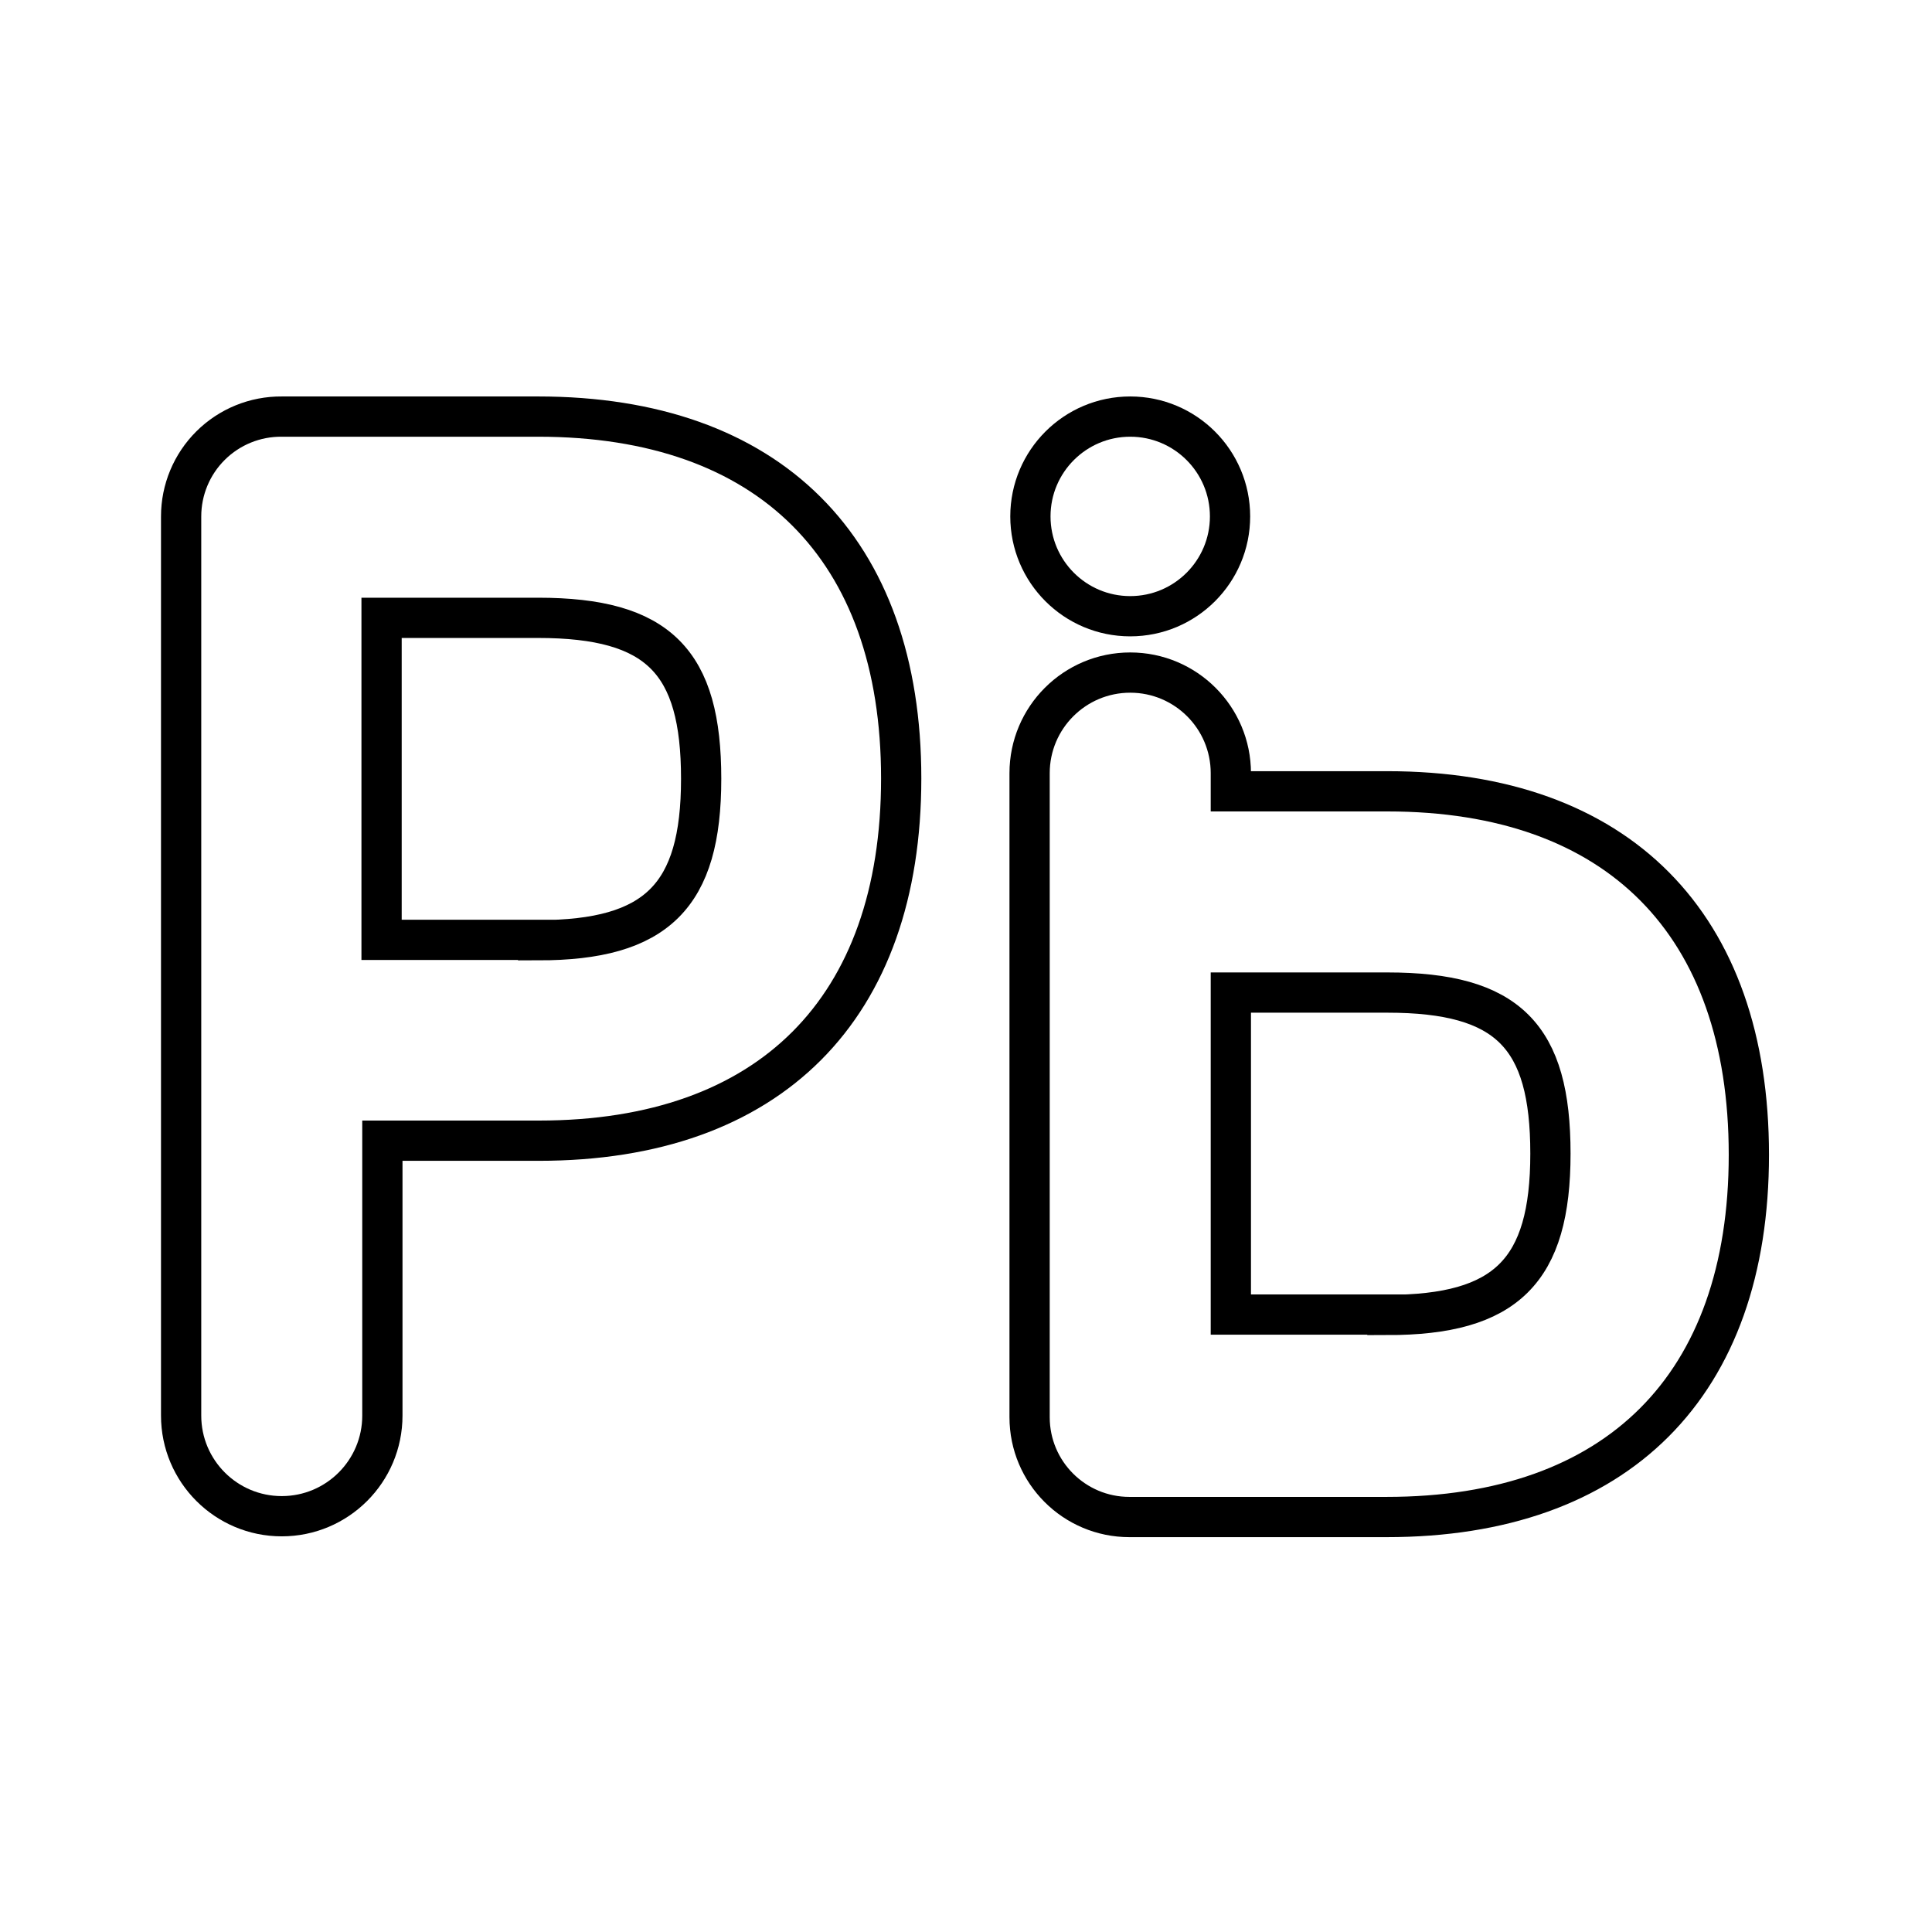
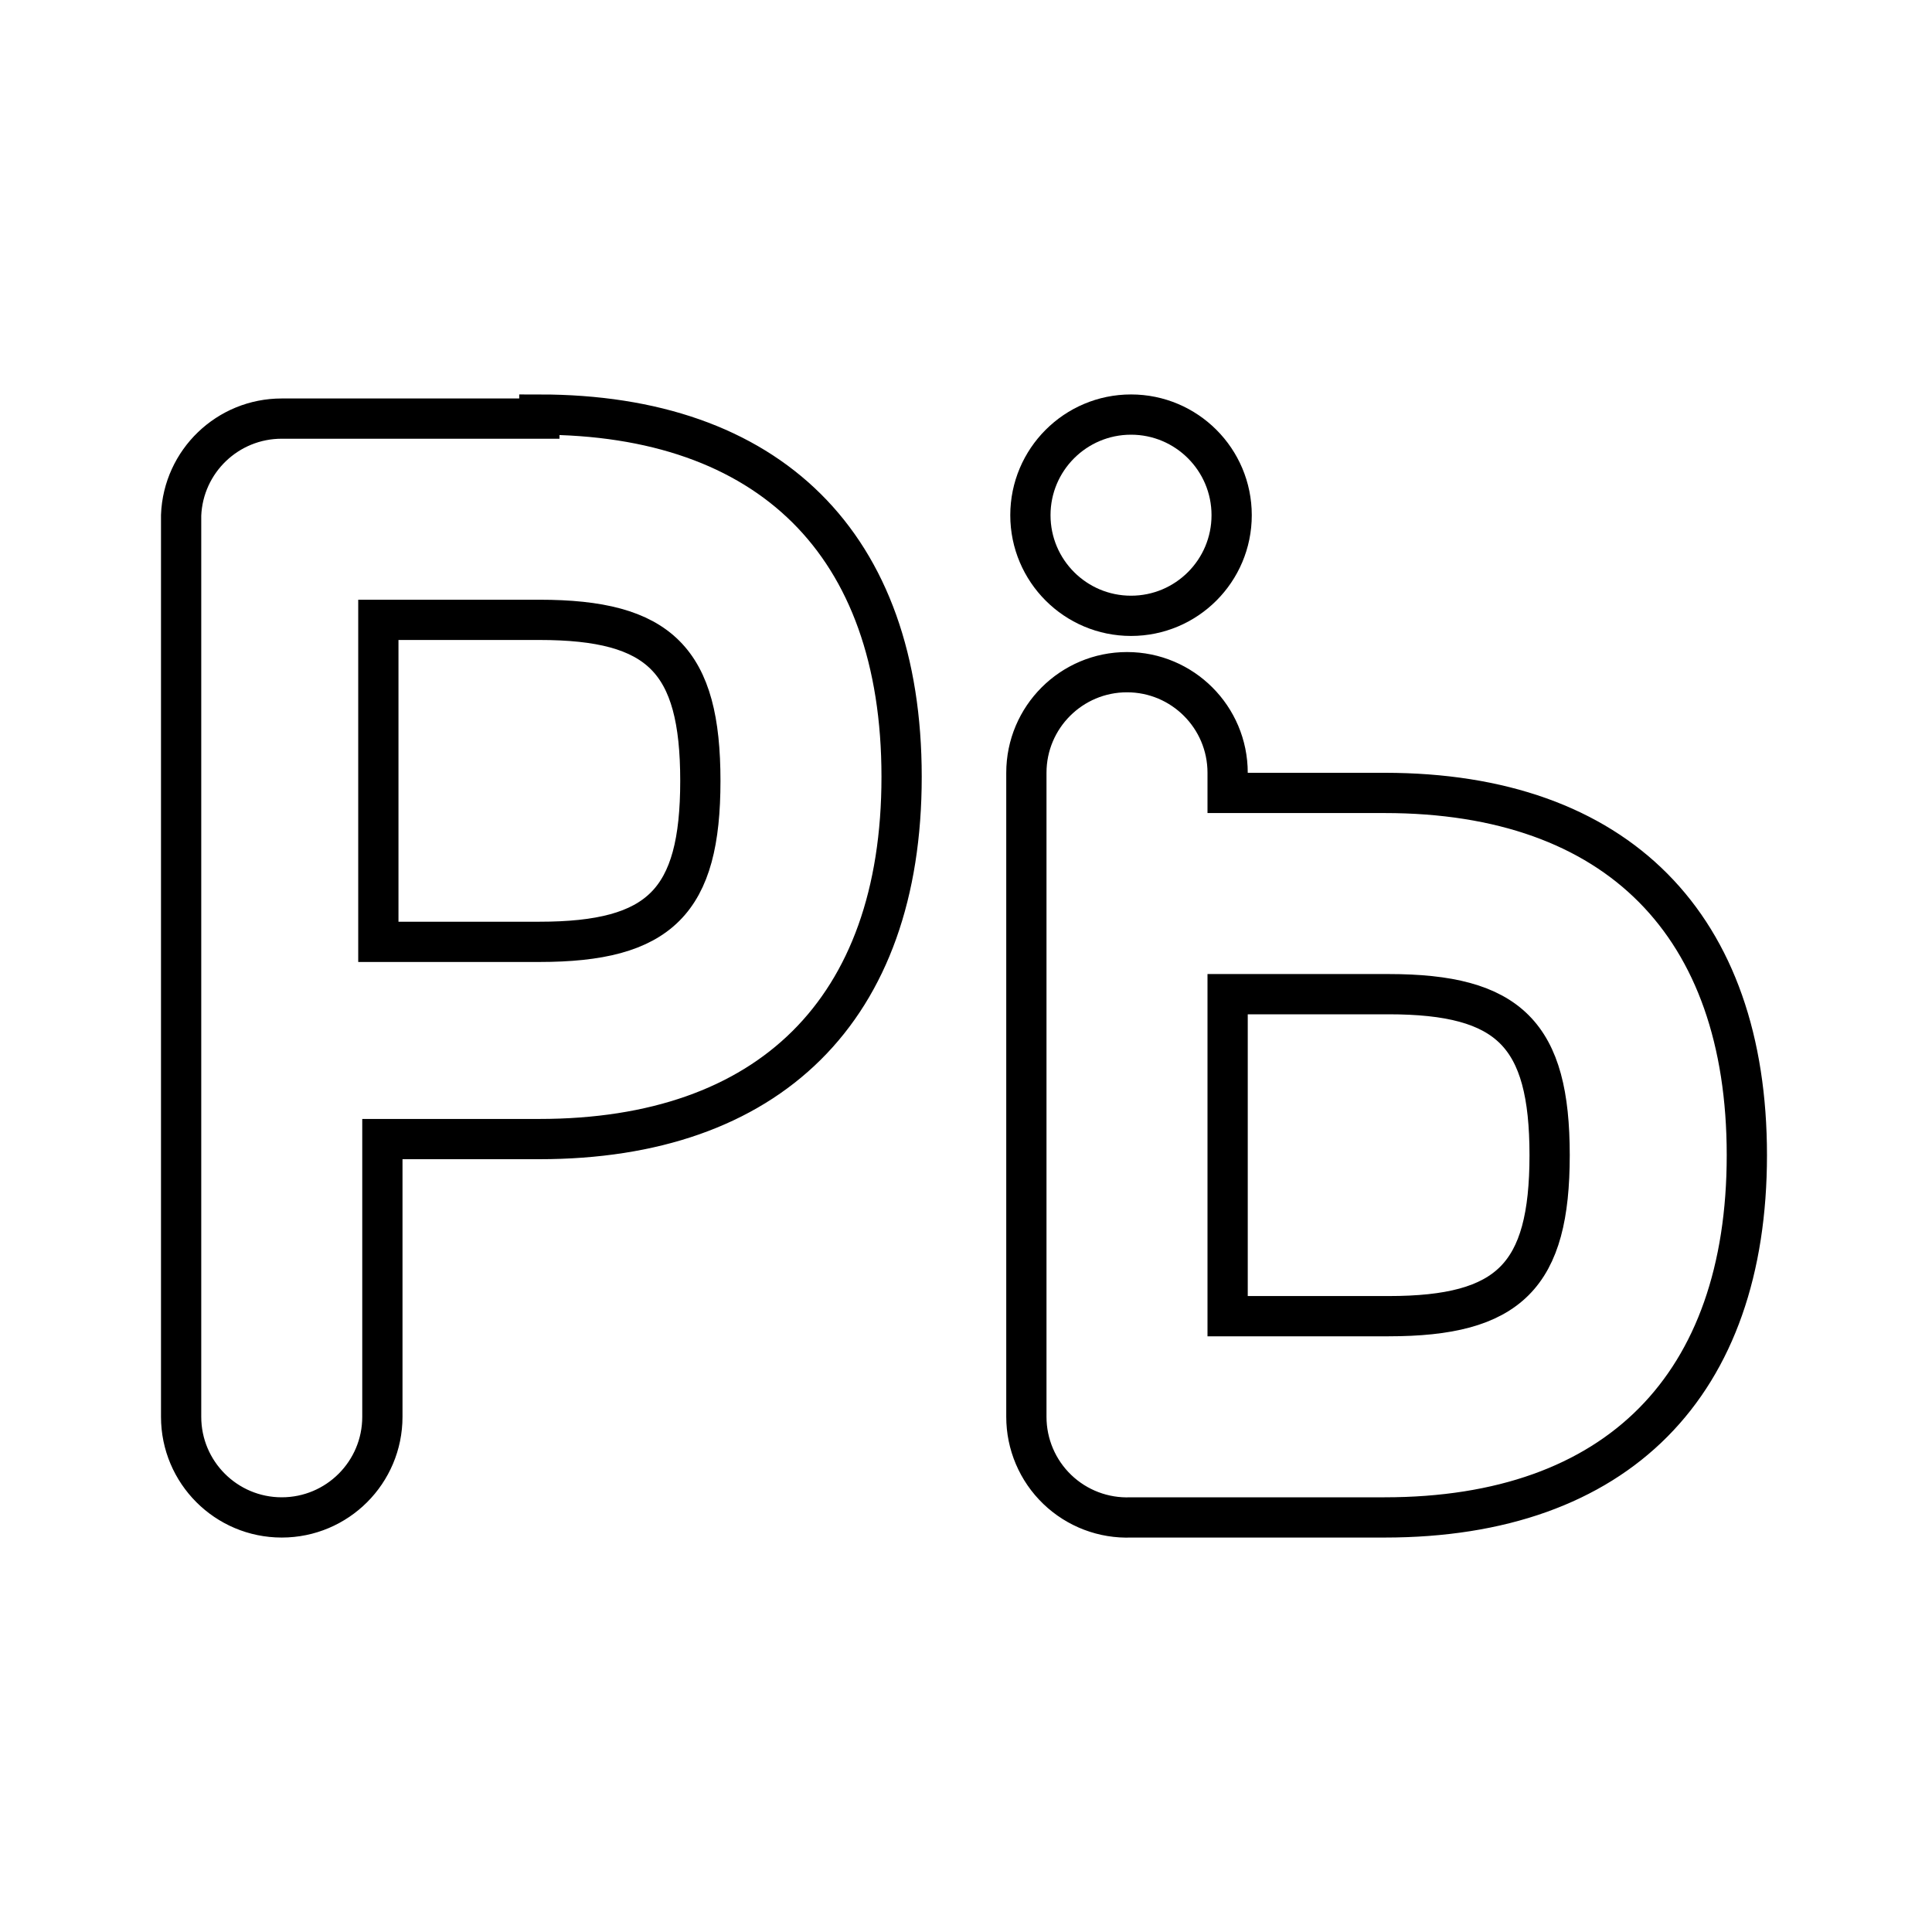
- <svg xmlns="http://www.w3.org/2000/svg" viewBox="0 0 48 48" fill="none" stroke="#000">
-   <path d="M13.37,10.35H7A2.48,2.48,0,0,0,4.5,12.83V35.17a2.5,2.5,0,0,0,5,0V28.34h3.89c5.74,0,9-3.28,9-9S19.11,10.35,13.37,10.35Zm0,13H9.48v-8h3.89c3,0,4.05,1.09,4.05,4S16.32,23.36,13.37,23.36Z" />
-   <path d="M34.47,19.66H30.58v-.45a2.5,2.5,0,0,0-5,0v16a2.48,2.48,0,0,0,2.48,2.48h6.39c5.74,0,9-3.27,9-9S40.21,19.66,34.47,19.66Zm0,13H30.58v-8h3.89c3,0,4.05,1.08,4.05,4S37.42,32.67,34.47,32.67Z" />
-   <circle cx="28.08" cy="12.83" r="2.48" />
+ <svg xmlns="http://www.w3.org/2000/svg" fill="none" stroke="#000" viewBox="0 0 48 48">
+   <path d="M13.4 10.4H7a2.5 2.5 0 0 0-2.5 2.4v22.4a2.5 2.5 0 0 0 5 0v-6.9h3.9c5.7 0 9-3.2 9-9s-3.3-9-9-9Zm0 13h-4v-8h4c3 0 4 1 4 4s-1 4-4 4Zm21.1-3.7h-4v-.5a2.5 2.5 0 0 0-5 0v16a2.5 2.5 0 0 0 2.6 2.5h6.3c5.8 0 9-3.3 9-9s-3.2-9-9-9Zm0 13h-4v-8h4c3 0 4 1 4 4s-1 4-4 4Z" />
+   <circle cx="28.1" cy="12.8" r="2.5" />
</svg>
